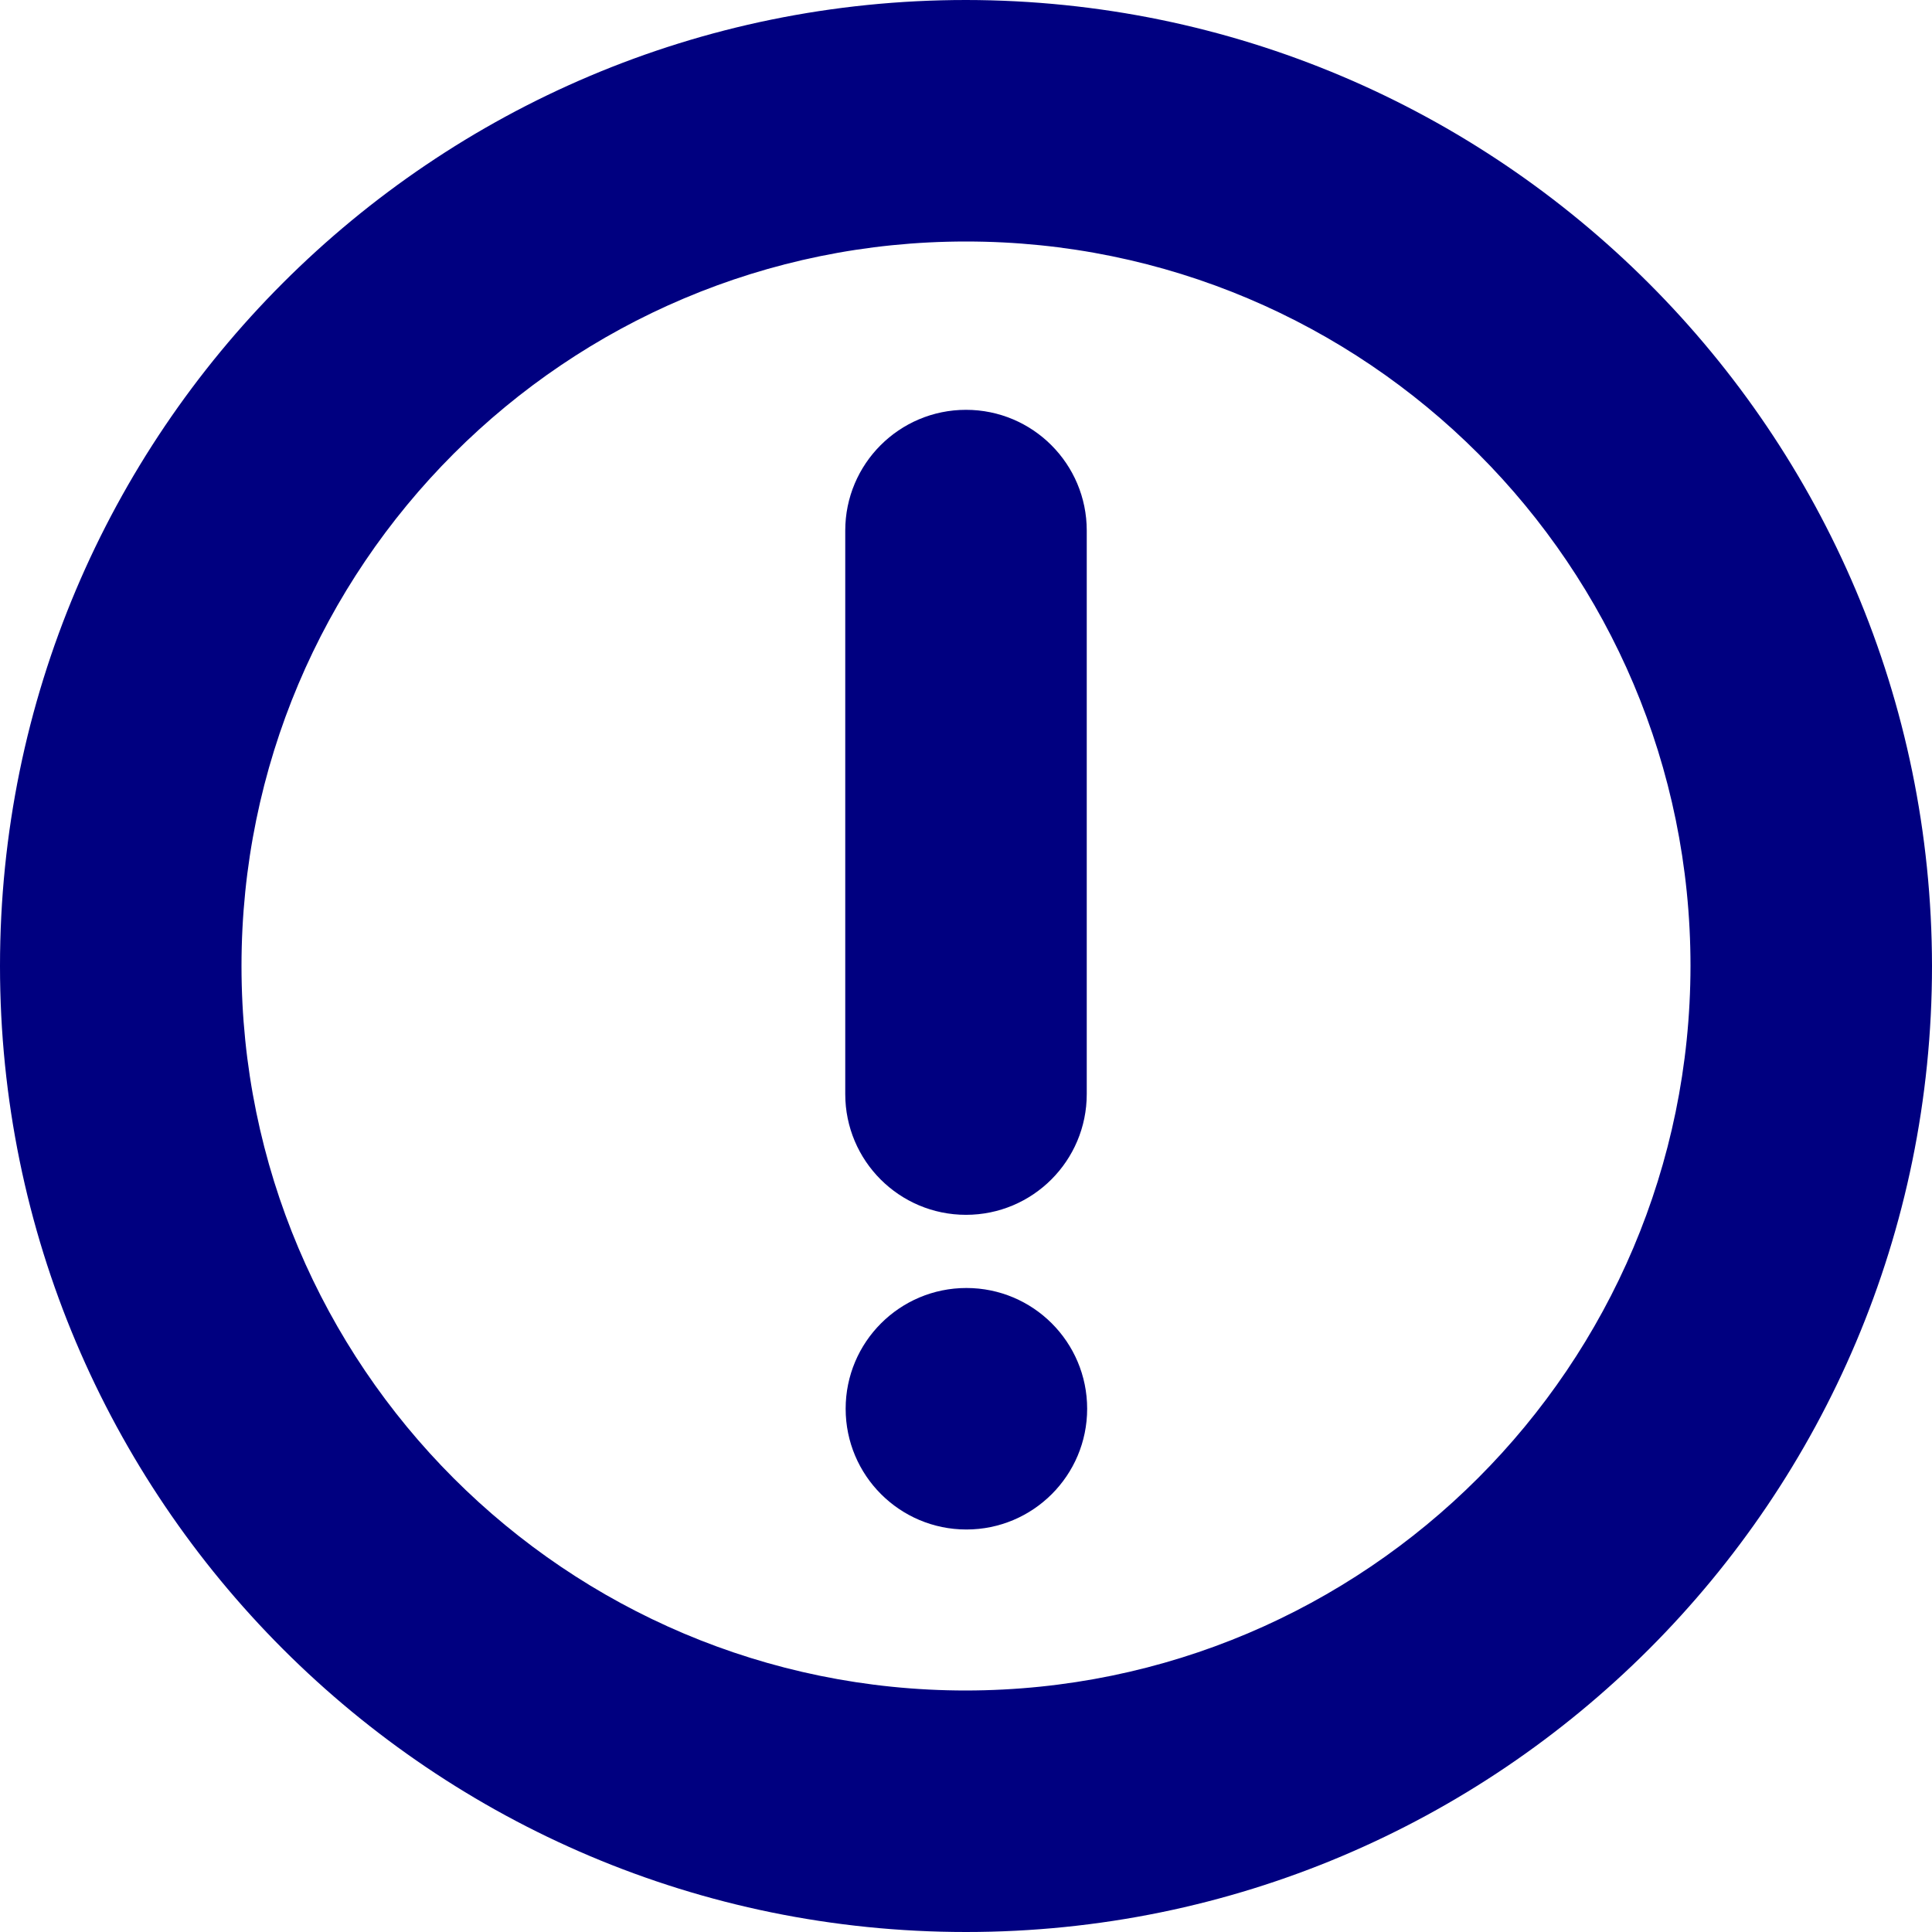
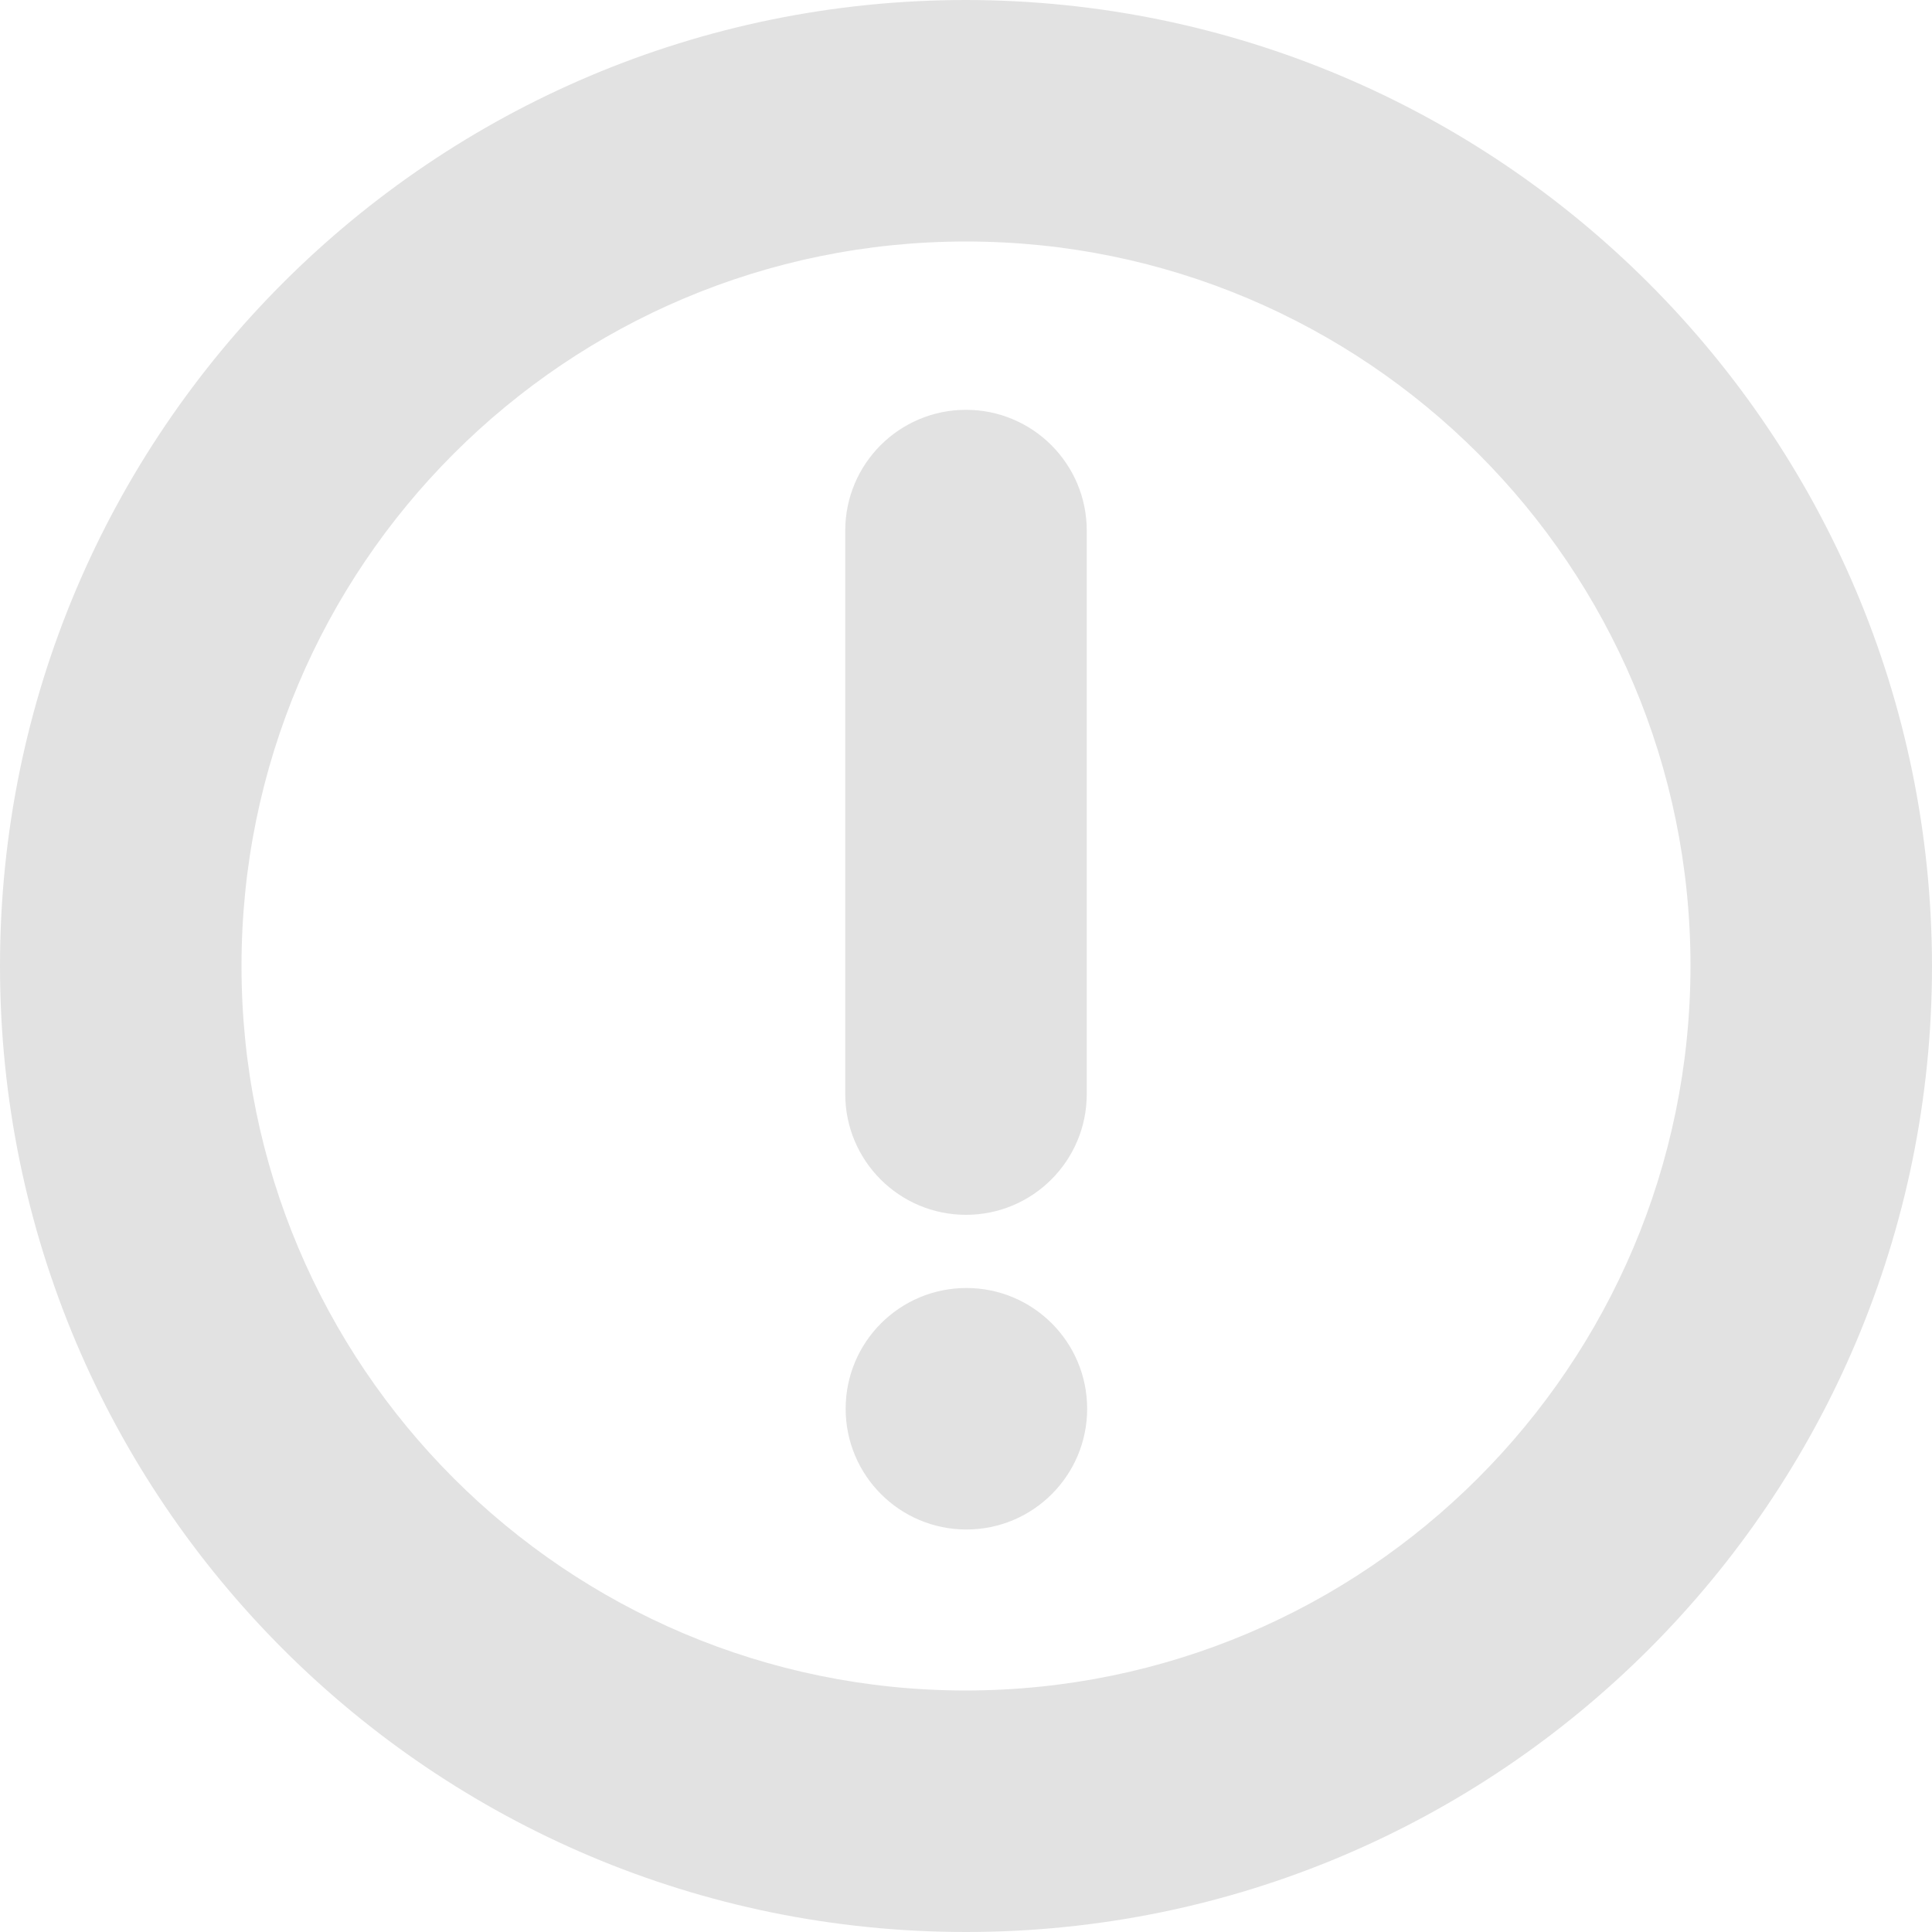
<svg xmlns="http://www.w3.org/2000/svg" version="1.1" id="Capa_1" x="0px" y="0px" viewBox="0 0 512 512" style="enable-background:new 0 0 512 512;" xml:space="preserve" width="512" height="512">
  <g>
-     <path d="M256,0C114.615,0,0,114.615,0,256s114.615,256,256,256s256-114.615,256-256C511.847,114.678,397.322,0.153,256,0z M256,448   c-106.039,0-192-85.961-192-192S149.961,64,256,64s192,85.961,192,192C447.882,361.99,361.99,447.882,256,448z" fill="#000080" />
-     <path d="M256,321.941c17.673,0,32-14.327,32-32V140.608c0-17.673-14.327-32-32-32s-32,14.327-32,32v149.333   C224,307.614,238.327,321.941,256,321.941z" fill="#000080" />
-     <circle cx="256.107" cy="373.333" r="32" fill="#000080" />
+     <path d="M256,0C114.615,0,0,114.615,0,256s114.615,256,256,256s256-114.615,256-256C511.847,114.678,397.322,0.153,256,0z M256,448   c-106.039,0-192-85.961-192-192S149.961,64,256,64s192,85.961,192,192C447.882,361.99,361.99,447.882,256,448z" fill="#E2E2E2" />
+     <path d="M256,321.941c17.673,0,32-14.327,32-32V140.608c0-17.673-14.327-32-32-32s-32,14.327-32,32v149.333   C224,307.614,238.327,321.941,256,321.941z" fill="#E2E2E2" />
+     <circle cx="256.107" cy="373.333" r="32" fill="#E2E2E2" />
  </g>
</svg>
